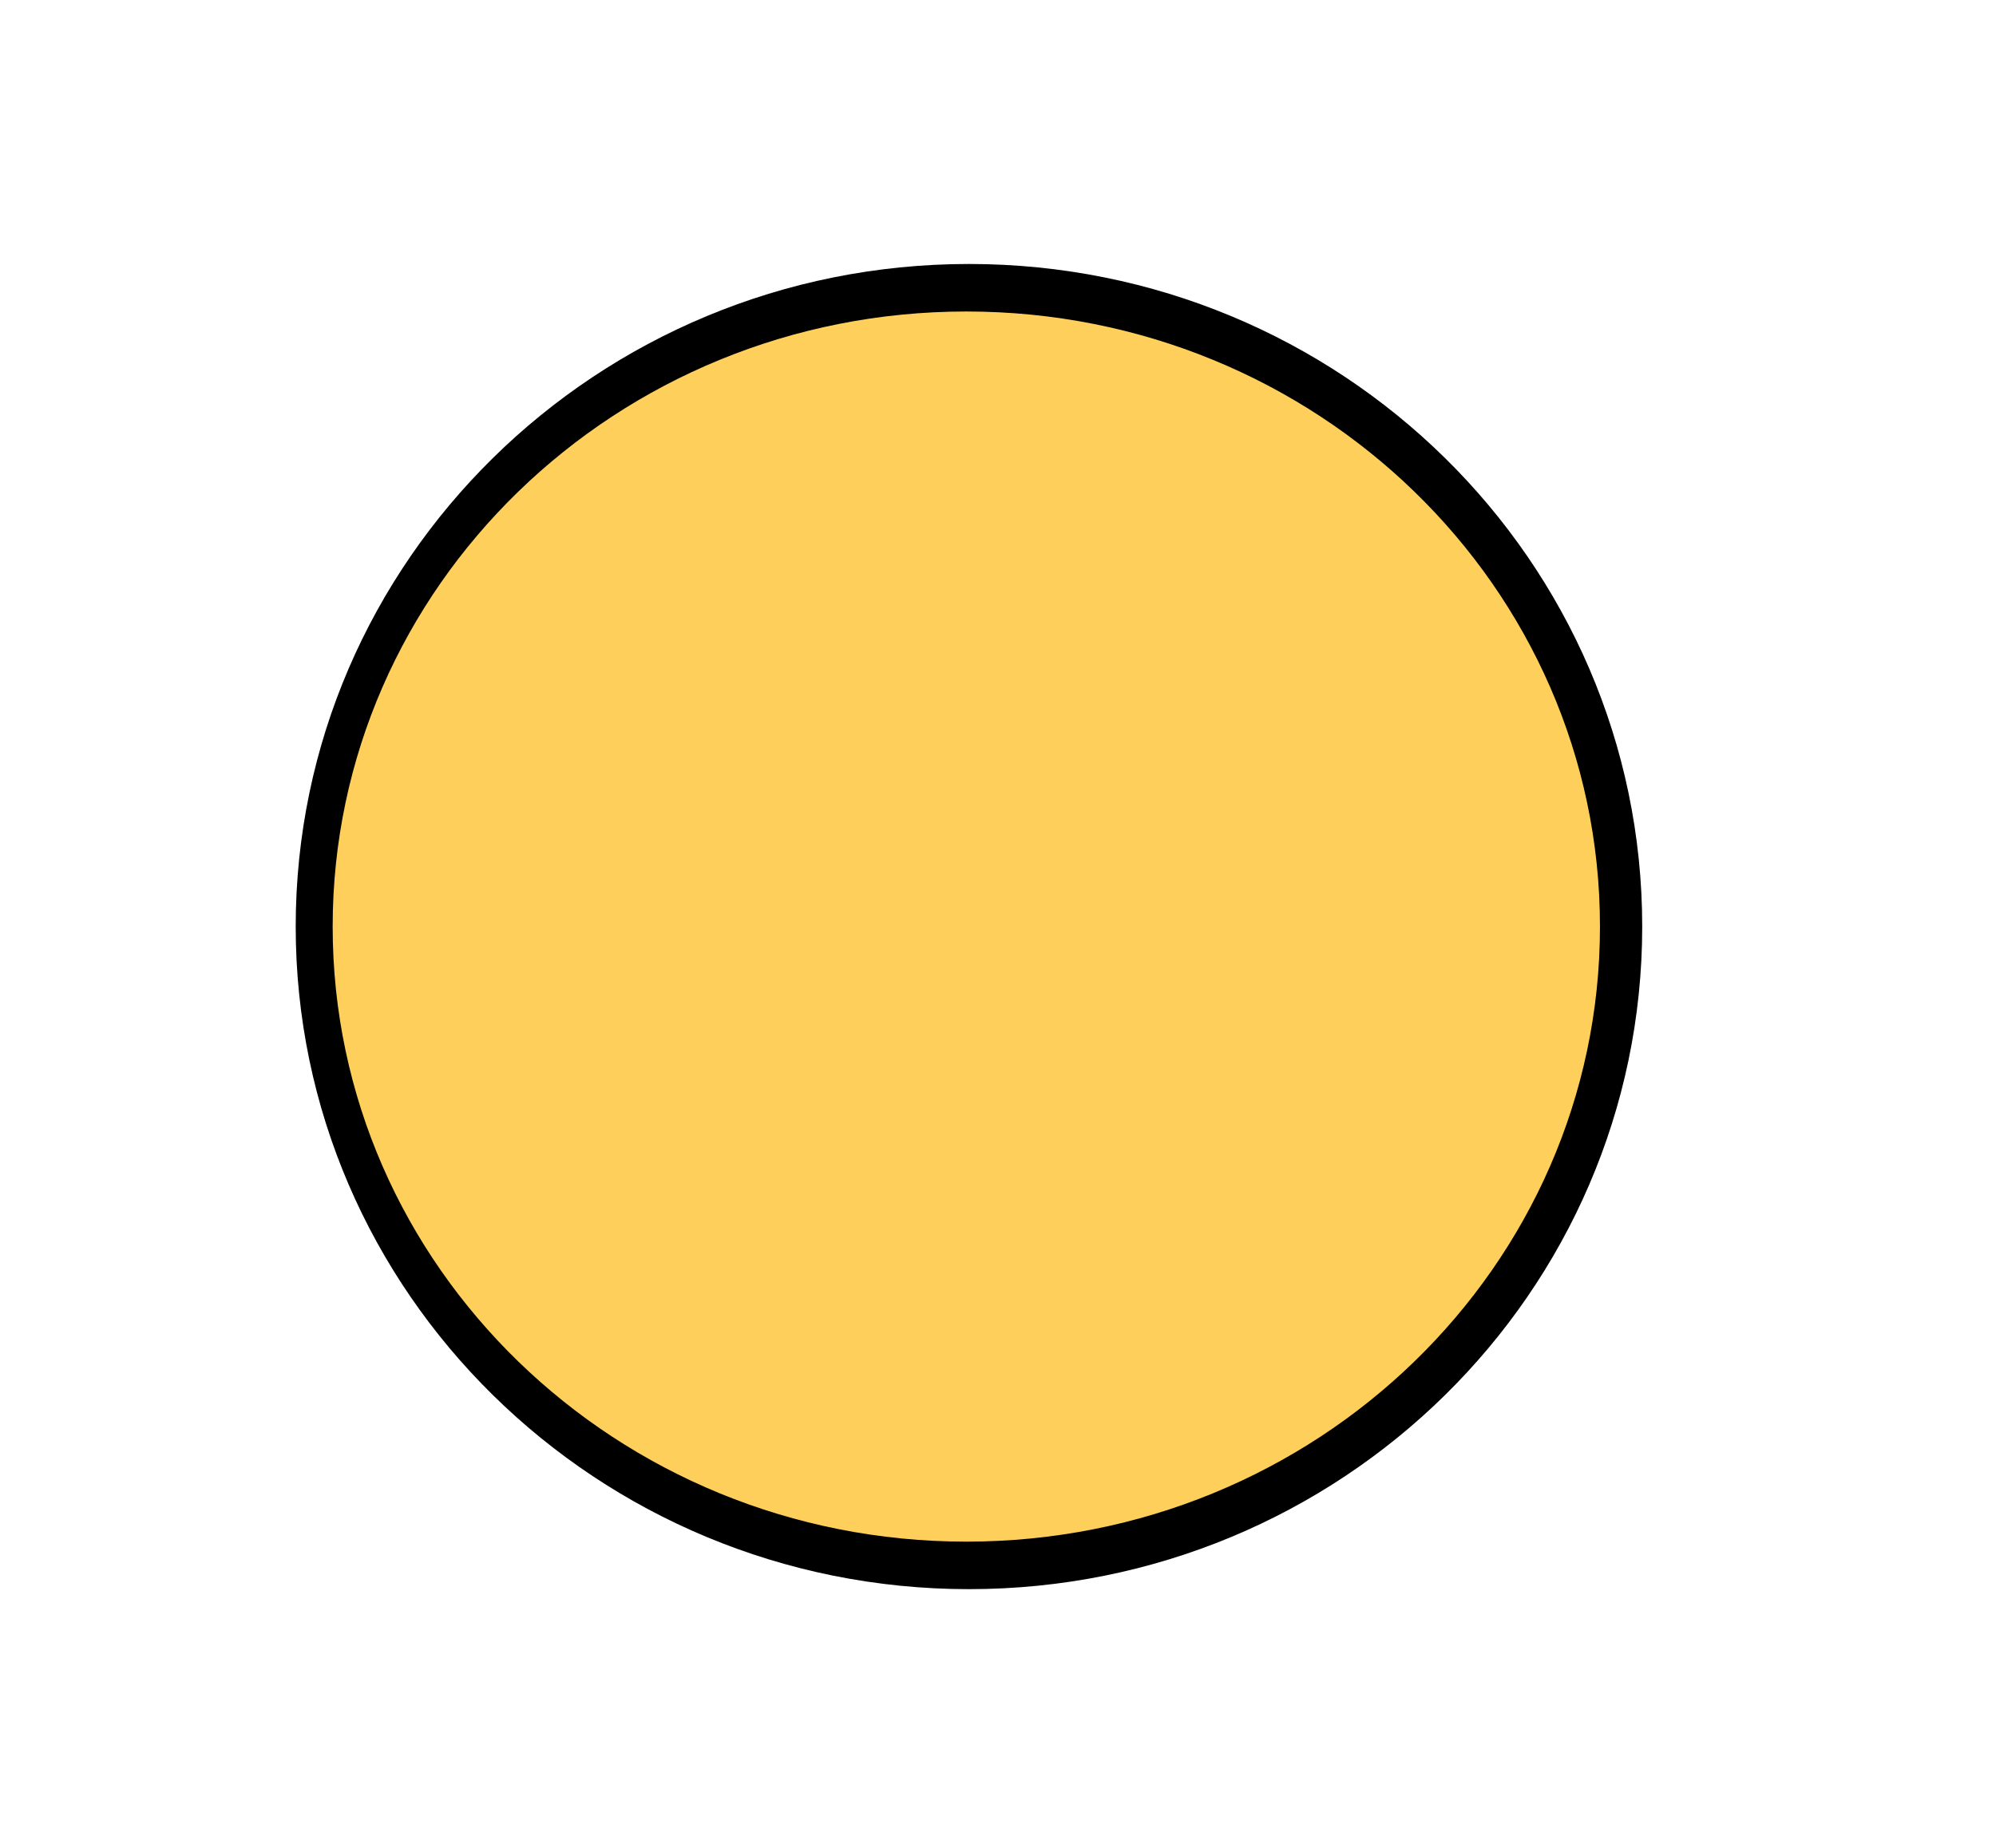
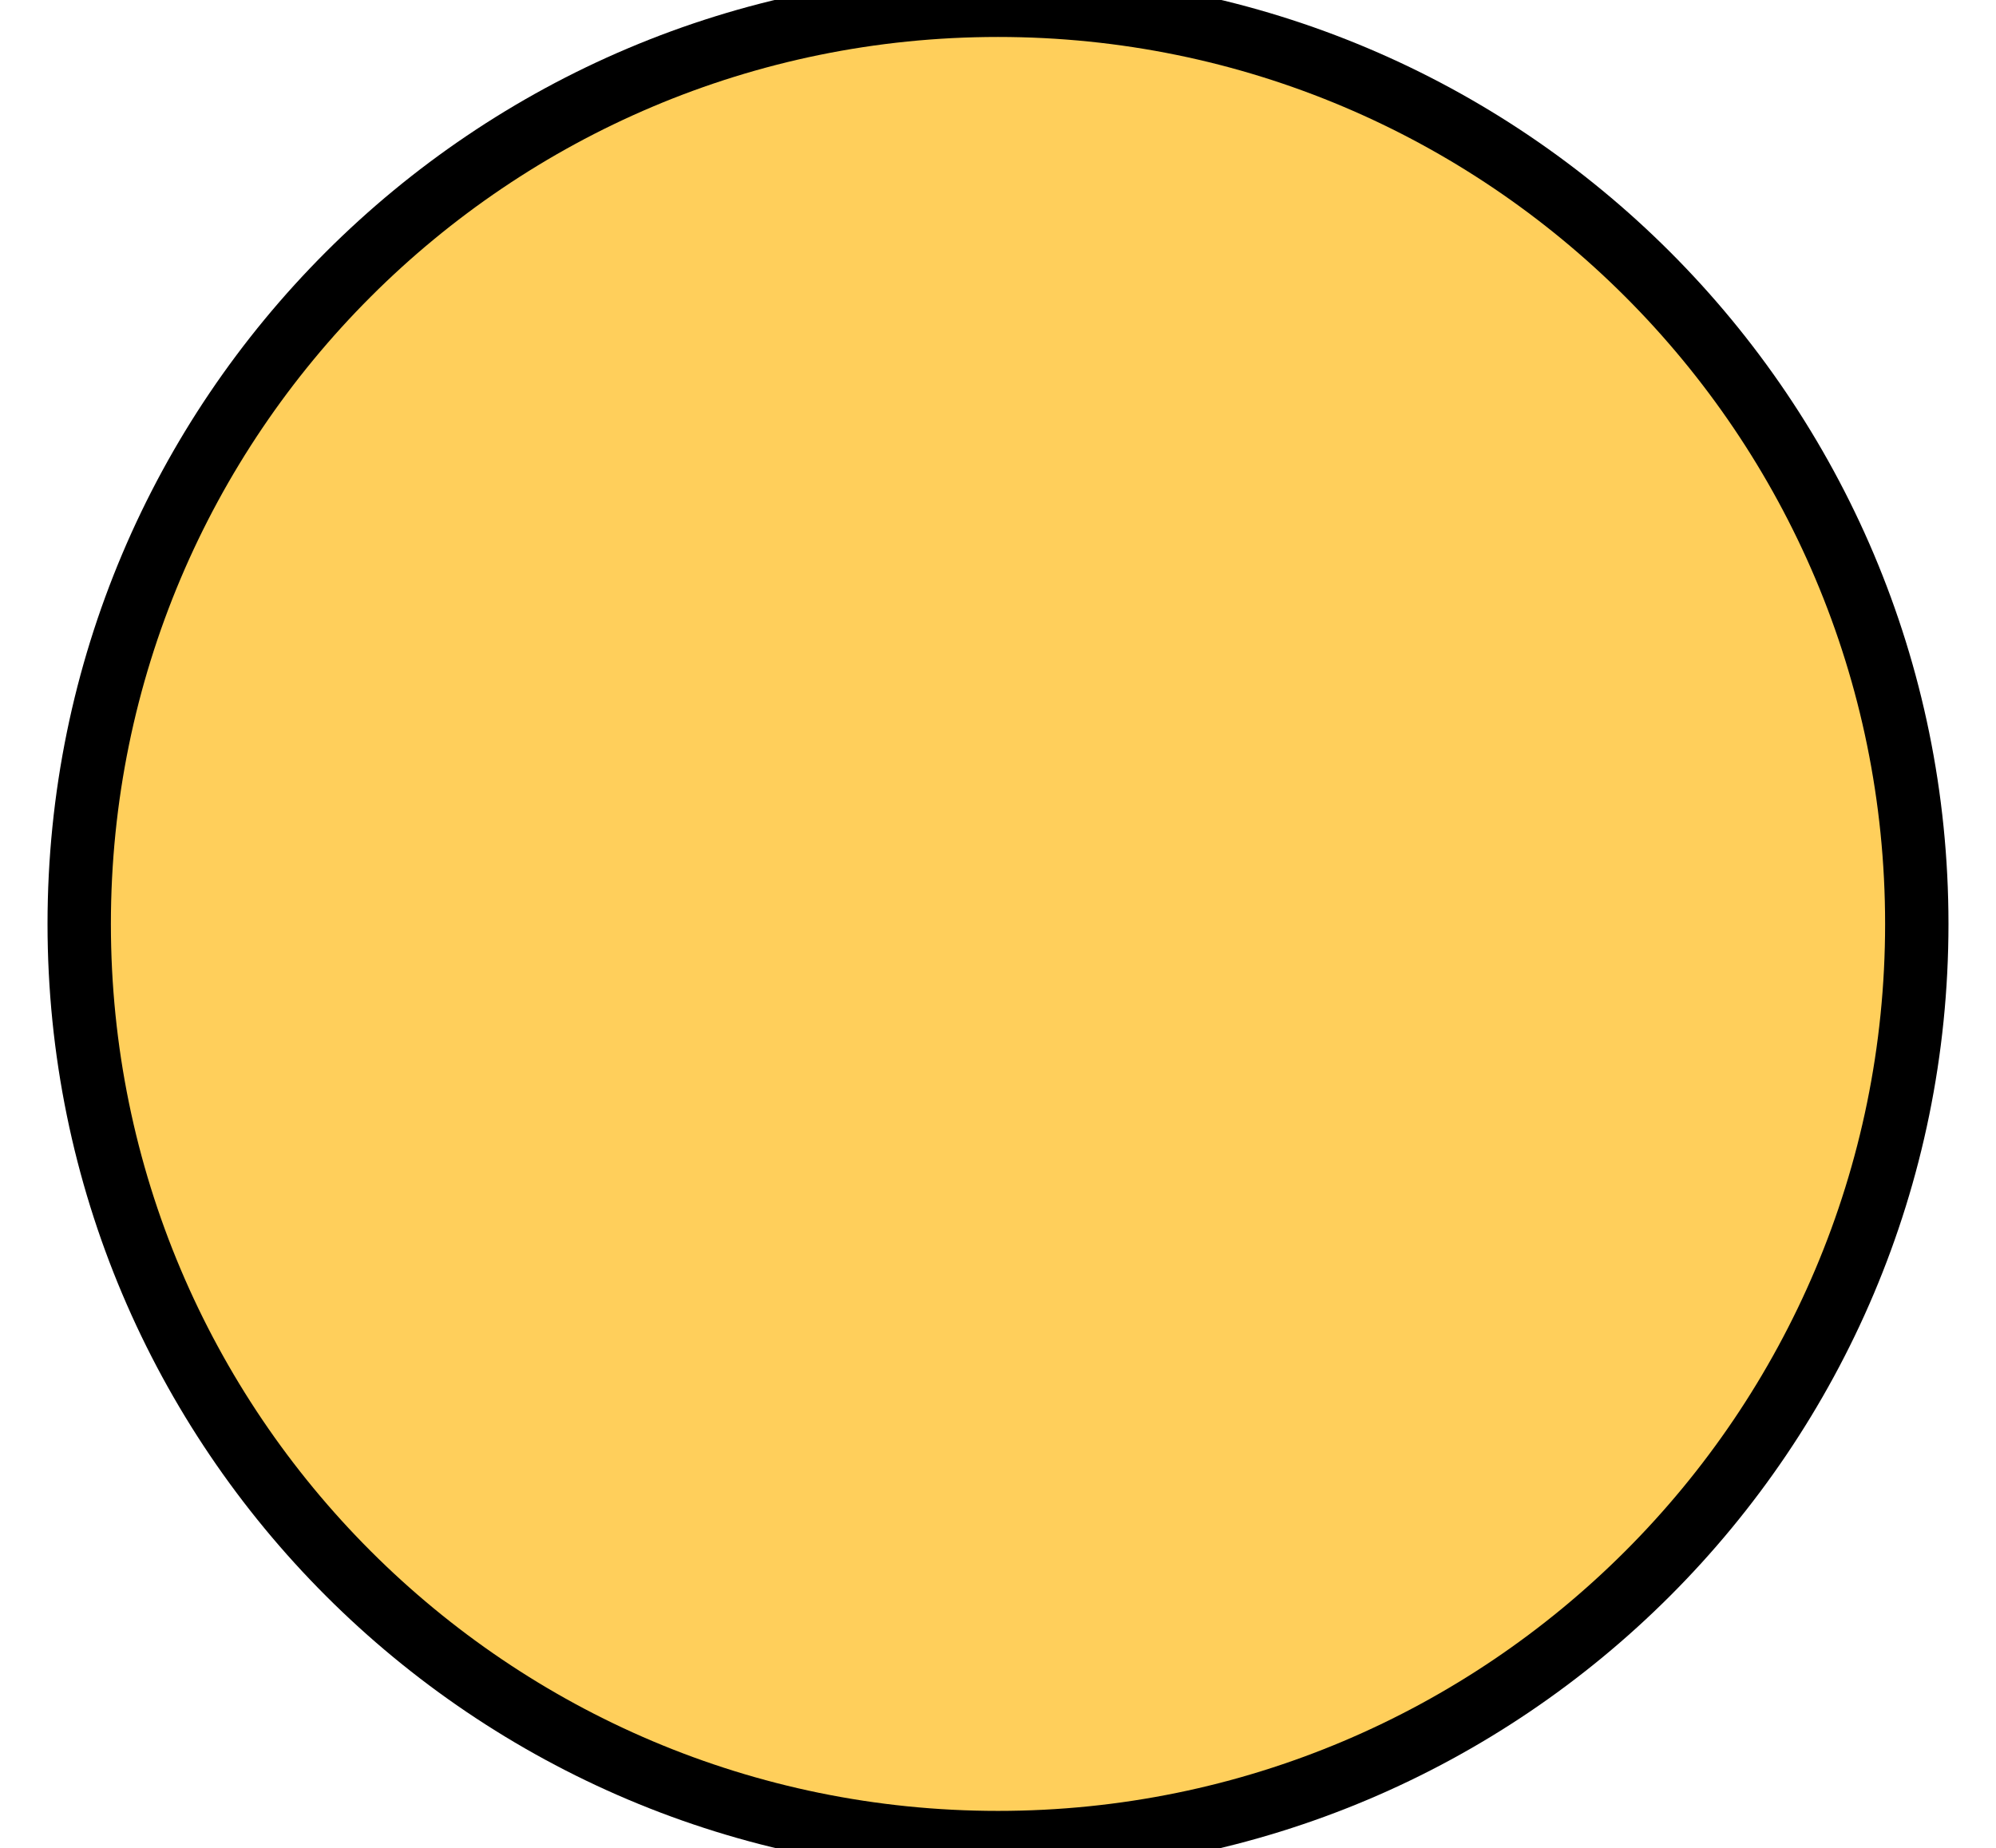
<svg xmlns="http://www.w3.org/2000/svg" width="378" height="350" viewBox="0 0 378 350" fill="none">
  <rect width="378" height="350" fill="#00000000" />
-   <ellipse cx="183.5" cy="175.5" rx="127.5" ry="125.5" fill="#000" />
-   <ellipse cx="183" cy="175.5" rx="120" ry="116.5" fill="rgb(255,207,91)" />
+   <ellipse cx="189" cy="175" rx="180" ry="180" fill="#000" />
+   <ellipse cx="189" cy="175" rx="168" ry="168" fill="rgb(255,207,91)" />
</svg>
